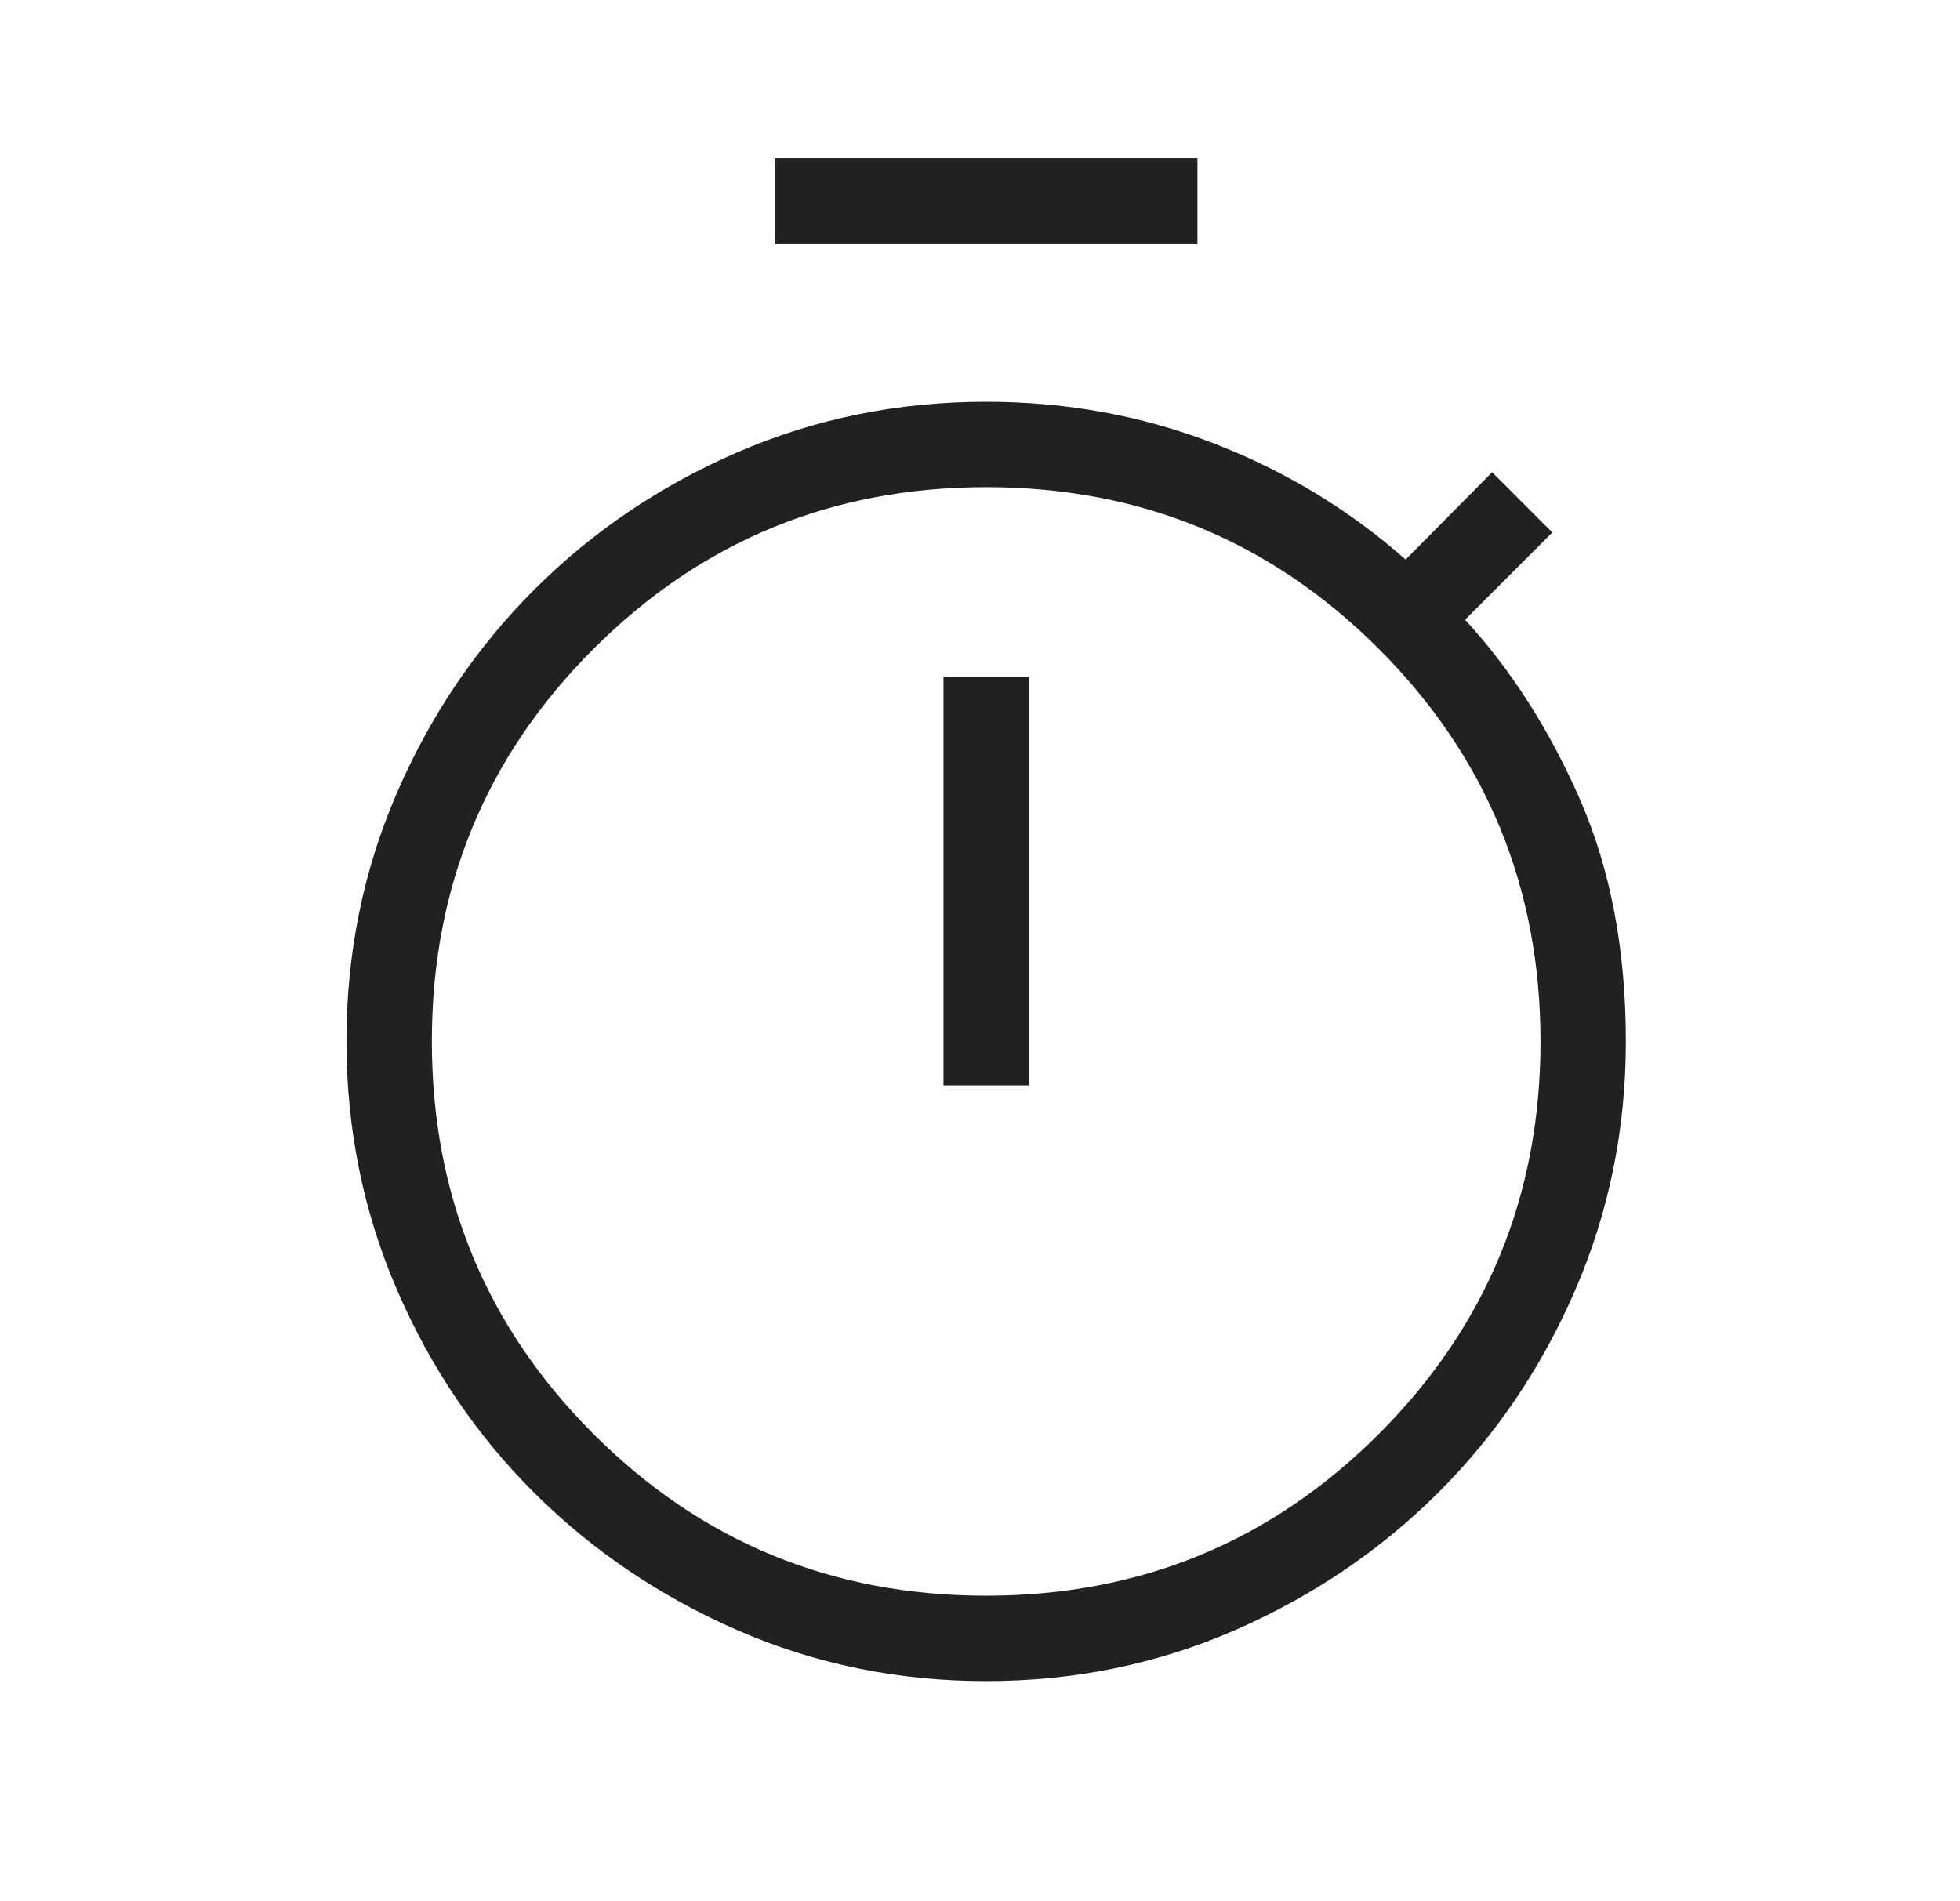
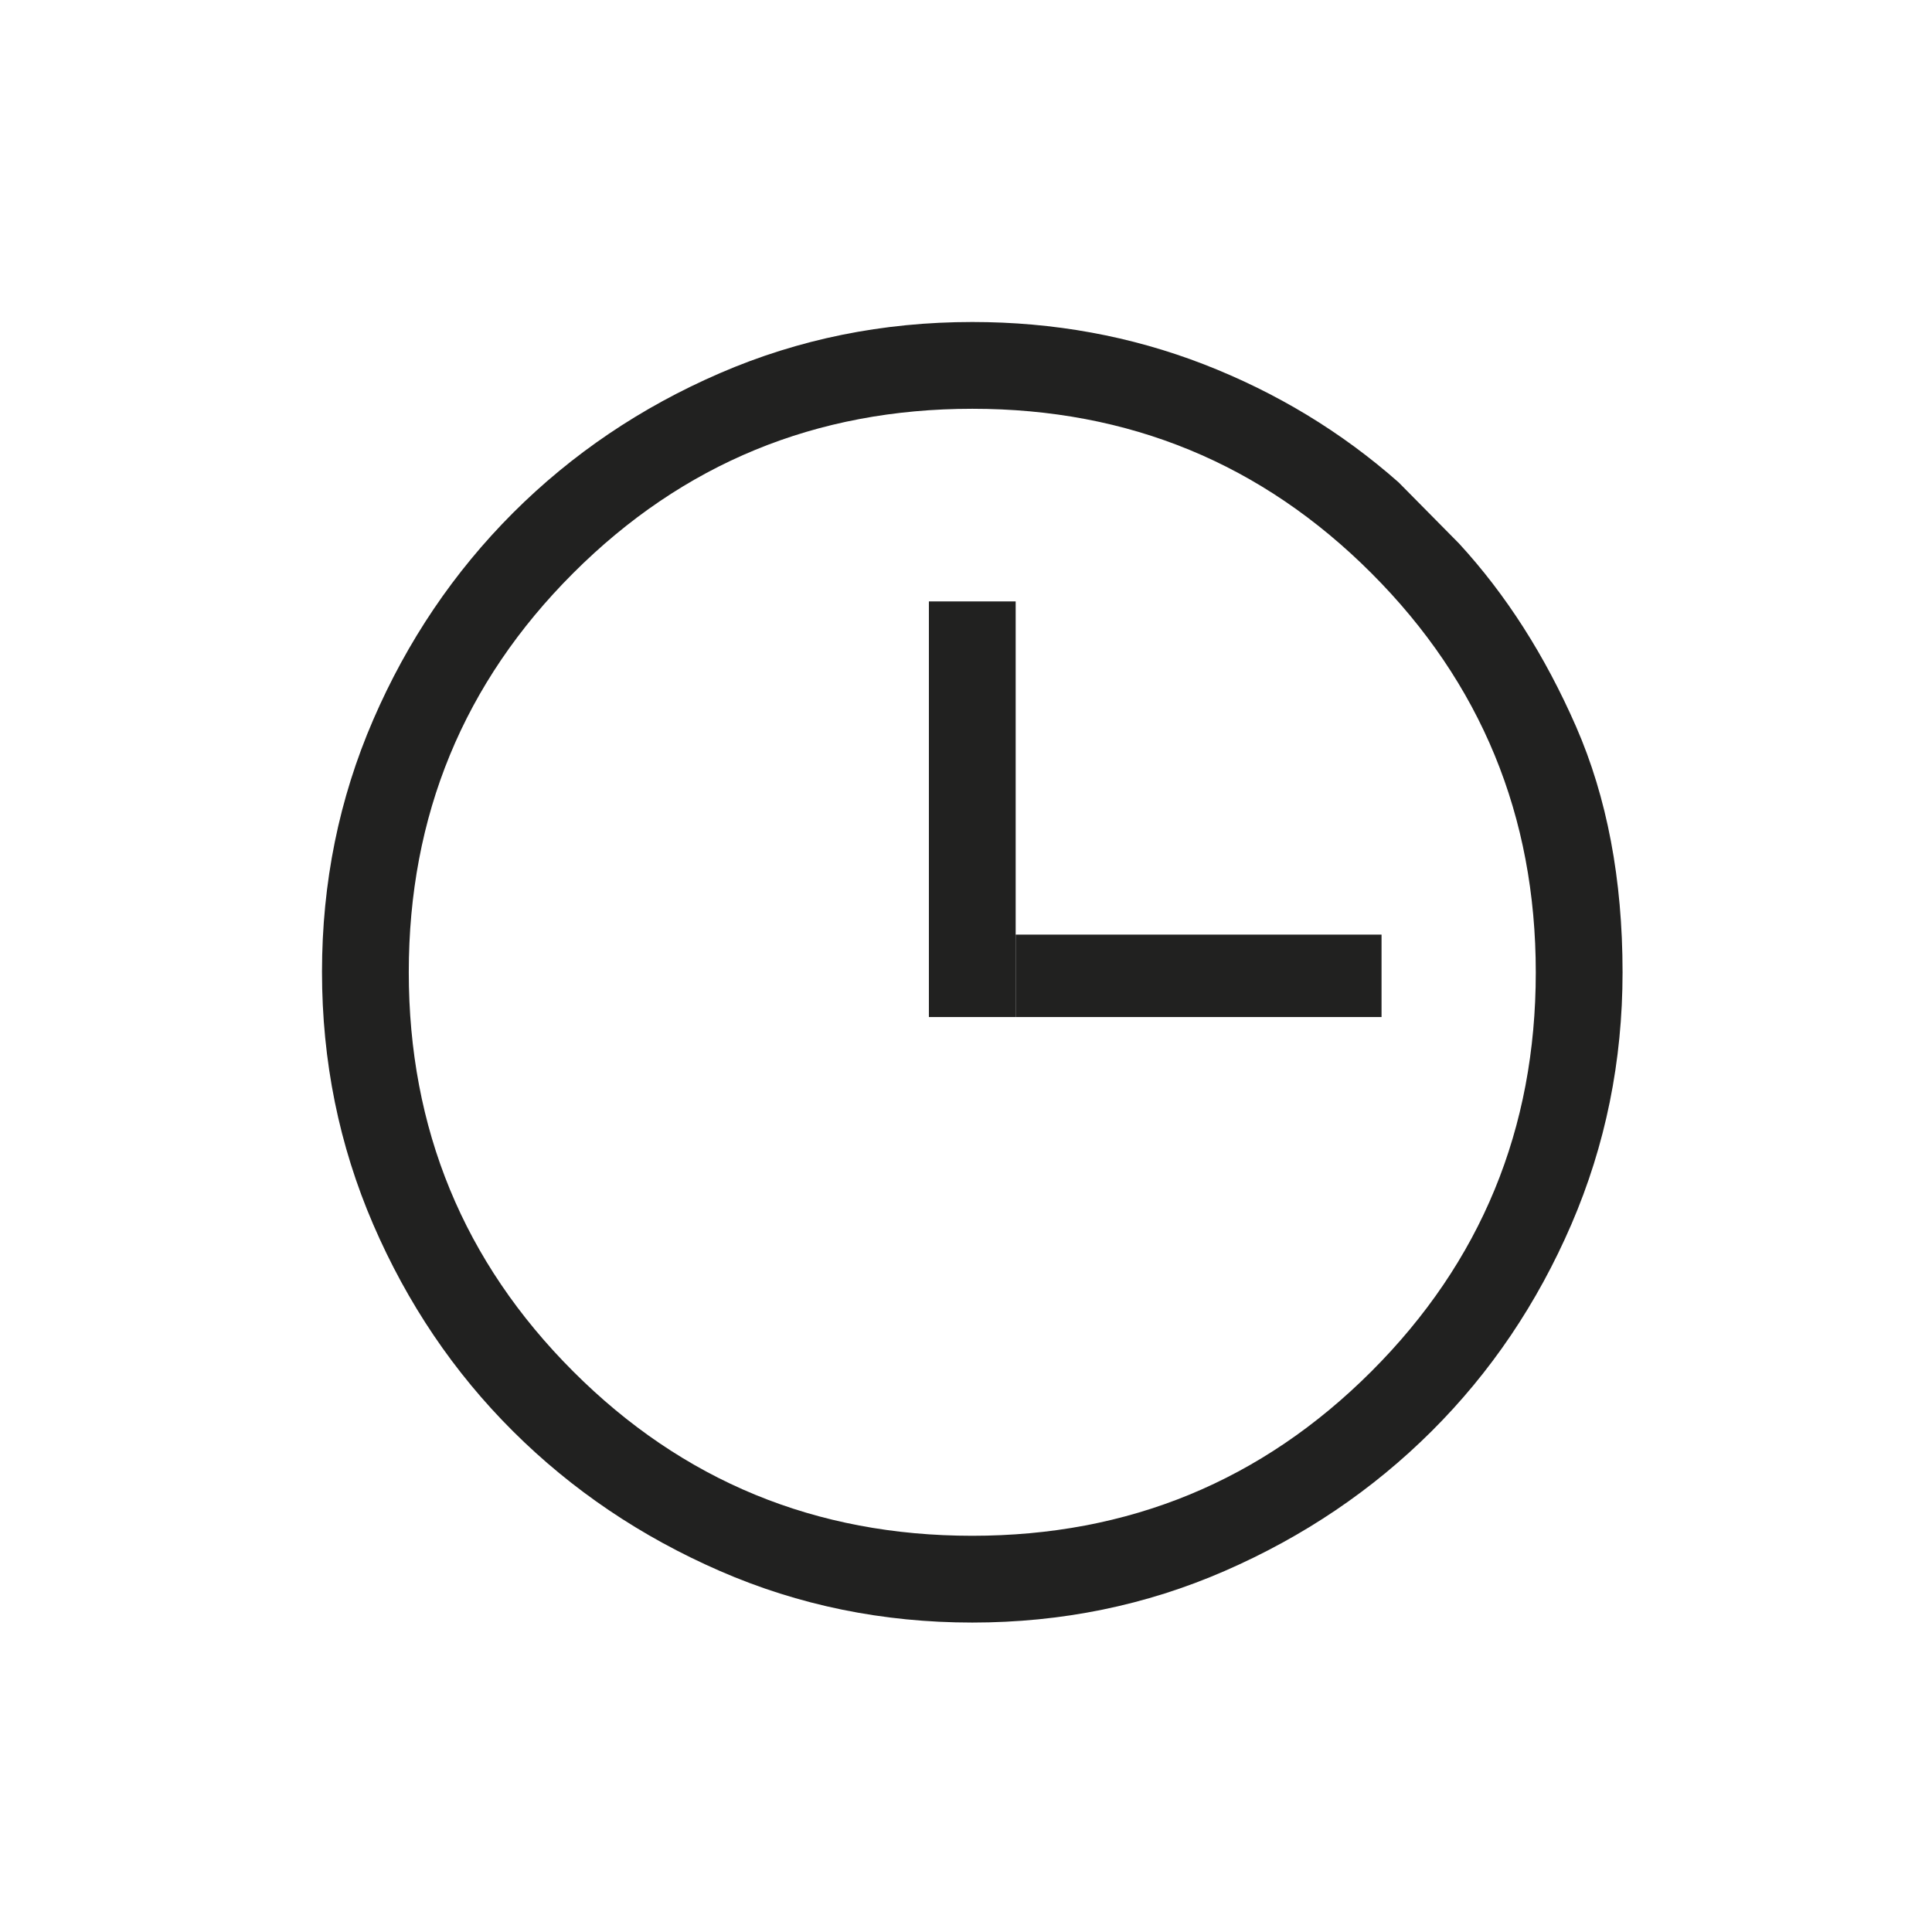
- <svg xmlns="http://www.w3.org/2000/svg" width="33" height="32" viewBox="0 0 33 32" fill="none">
-   <g id="timer_FILL0_wght300_GRAD0_opsz48 1">
-     <path id="Vector" d="M13.046 4.104V2.667H20.161V4.104H13.046ZM15.885 18.277H17.323V11.393H15.885V18.277ZM16.604 28.307C15.122 28.307 13.728 28.022 12.422 27.453C11.116 26.883 9.974 26.112 8.996 25.138C8.018 24.164 7.246 23.022 6.681 21.712C6.116 20.401 5.833 19.008 5.833 17.53C5.833 16.052 6.116 14.661 6.681 13.355C7.246 12.048 8.018 10.906 8.996 9.928C9.974 8.95 11.116 8.179 12.422 7.613C13.728 7.048 15.122 6.765 16.604 6.765C17.954 6.765 19.231 6.999 20.437 7.466C21.642 7.933 22.718 8.585 23.666 9.422L25.123 7.952L26.136 8.966L24.667 10.435C25.444 11.28 26.089 12.29 26.603 13.465C27.117 14.641 27.374 15.998 27.374 17.536C27.374 19.01 27.092 20.401 26.526 21.712C25.961 23.022 25.189 24.164 24.211 25.138C23.233 26.112 22.091 26.883 20.785 27.453C19.479 28.022 18.085 28.307 16.604 28.307ZM16.602 26.869C19.194 26.869 21.398 25.962 23.213 24.148C25.029 22.333 25.937 20.13 25.937 17.538C25.937 14.946 25.029 12.742 23.215 10.926C21.401 9.111 19.198 8.203 16.605 8.203C14.013 8.203 11.809 9.11 9.994 10.925C8.178 12.739 7.271 14.942 7.271 17.534C7.271 20.127 8.178 22.331 9.992 24.146C11.806 25.961 14.01 26.869 16.602 26.869Z" fill="#212120" />
+ <svg xmlns="http://www.w3.org/2000/svg" width="24" height="24" viewBox="0 0 24 24" fill="none">
+   <g id="timer_FILL0_wght300_GRAD0_opsz48 2">
+     <g id="Vector">
+       <path fill-rule="evenodd" clip-rule="evenodd" d="M12.078 20.156C10.967 20.156 9.921 19.942 8.942 19.515C7.962 19.088 7.106 18.51 6.372 17.779C5.639 17.049 5.06 16.192 4.636 15.21C4.212 14.227 4 13.182 4 12.073C4 10.965 4.212 9.921 4.636 8.942C5.06 7.962 5.639 7.106 6.372 6.372C7.106 5.639 7.962 5.06 8.942 4.636C9.921 4.212 10.967 4 12.078 4C13.091 4 14.049 4.175 14.953 4.525C15.857 4.876 16.664 5.365 17.374 5.992L18.125 6.752C18.708 7.386 19.192 8.143 19.578 9.025C19.963 9.906 20.156 10.924 20.156 12.078C20.156 13.183 19.944 14.227 19.52 15.21C19.096 16.192 18.517 17.049 17.784 17.779C17.05 18.51 16.194 19.088 15.214 19.515C14.235 19.942 13.189 20.156 12.078 20.156ZM17.035 17.037C15.674 18.397 14.021 19.078 12.077 19.078C10.133 19.078 8.48 18.397 7.119 17.035C5.759 15.674 5.078 14.021 5.078 12.077C5.078 10.133 5.759 8.48 7.121 7.119C8.482 5.759 10.135 5.078 12.079 5.078C14.024 5.078 15.676 5.759 17.037 7.121C18.397 8.482 19.078 10.135 19.078 12.079C19.078 14.024 18.397 15.676 17.035 17.037Z" fill="#212120" />
+       <path fill-rule="evenodd" clip-rule="evenodd" d="M11.539 12.634H12.617V7.471H11.539V12.634Z" fill="#212120" />
+       <path fill-rule="evenodd" clip-rule="evenodd" d="M12.617 12.634H17.162V11.61H12.617V12.634Z" fill="#212120" />
+     </g>
  </g>
</svg>
